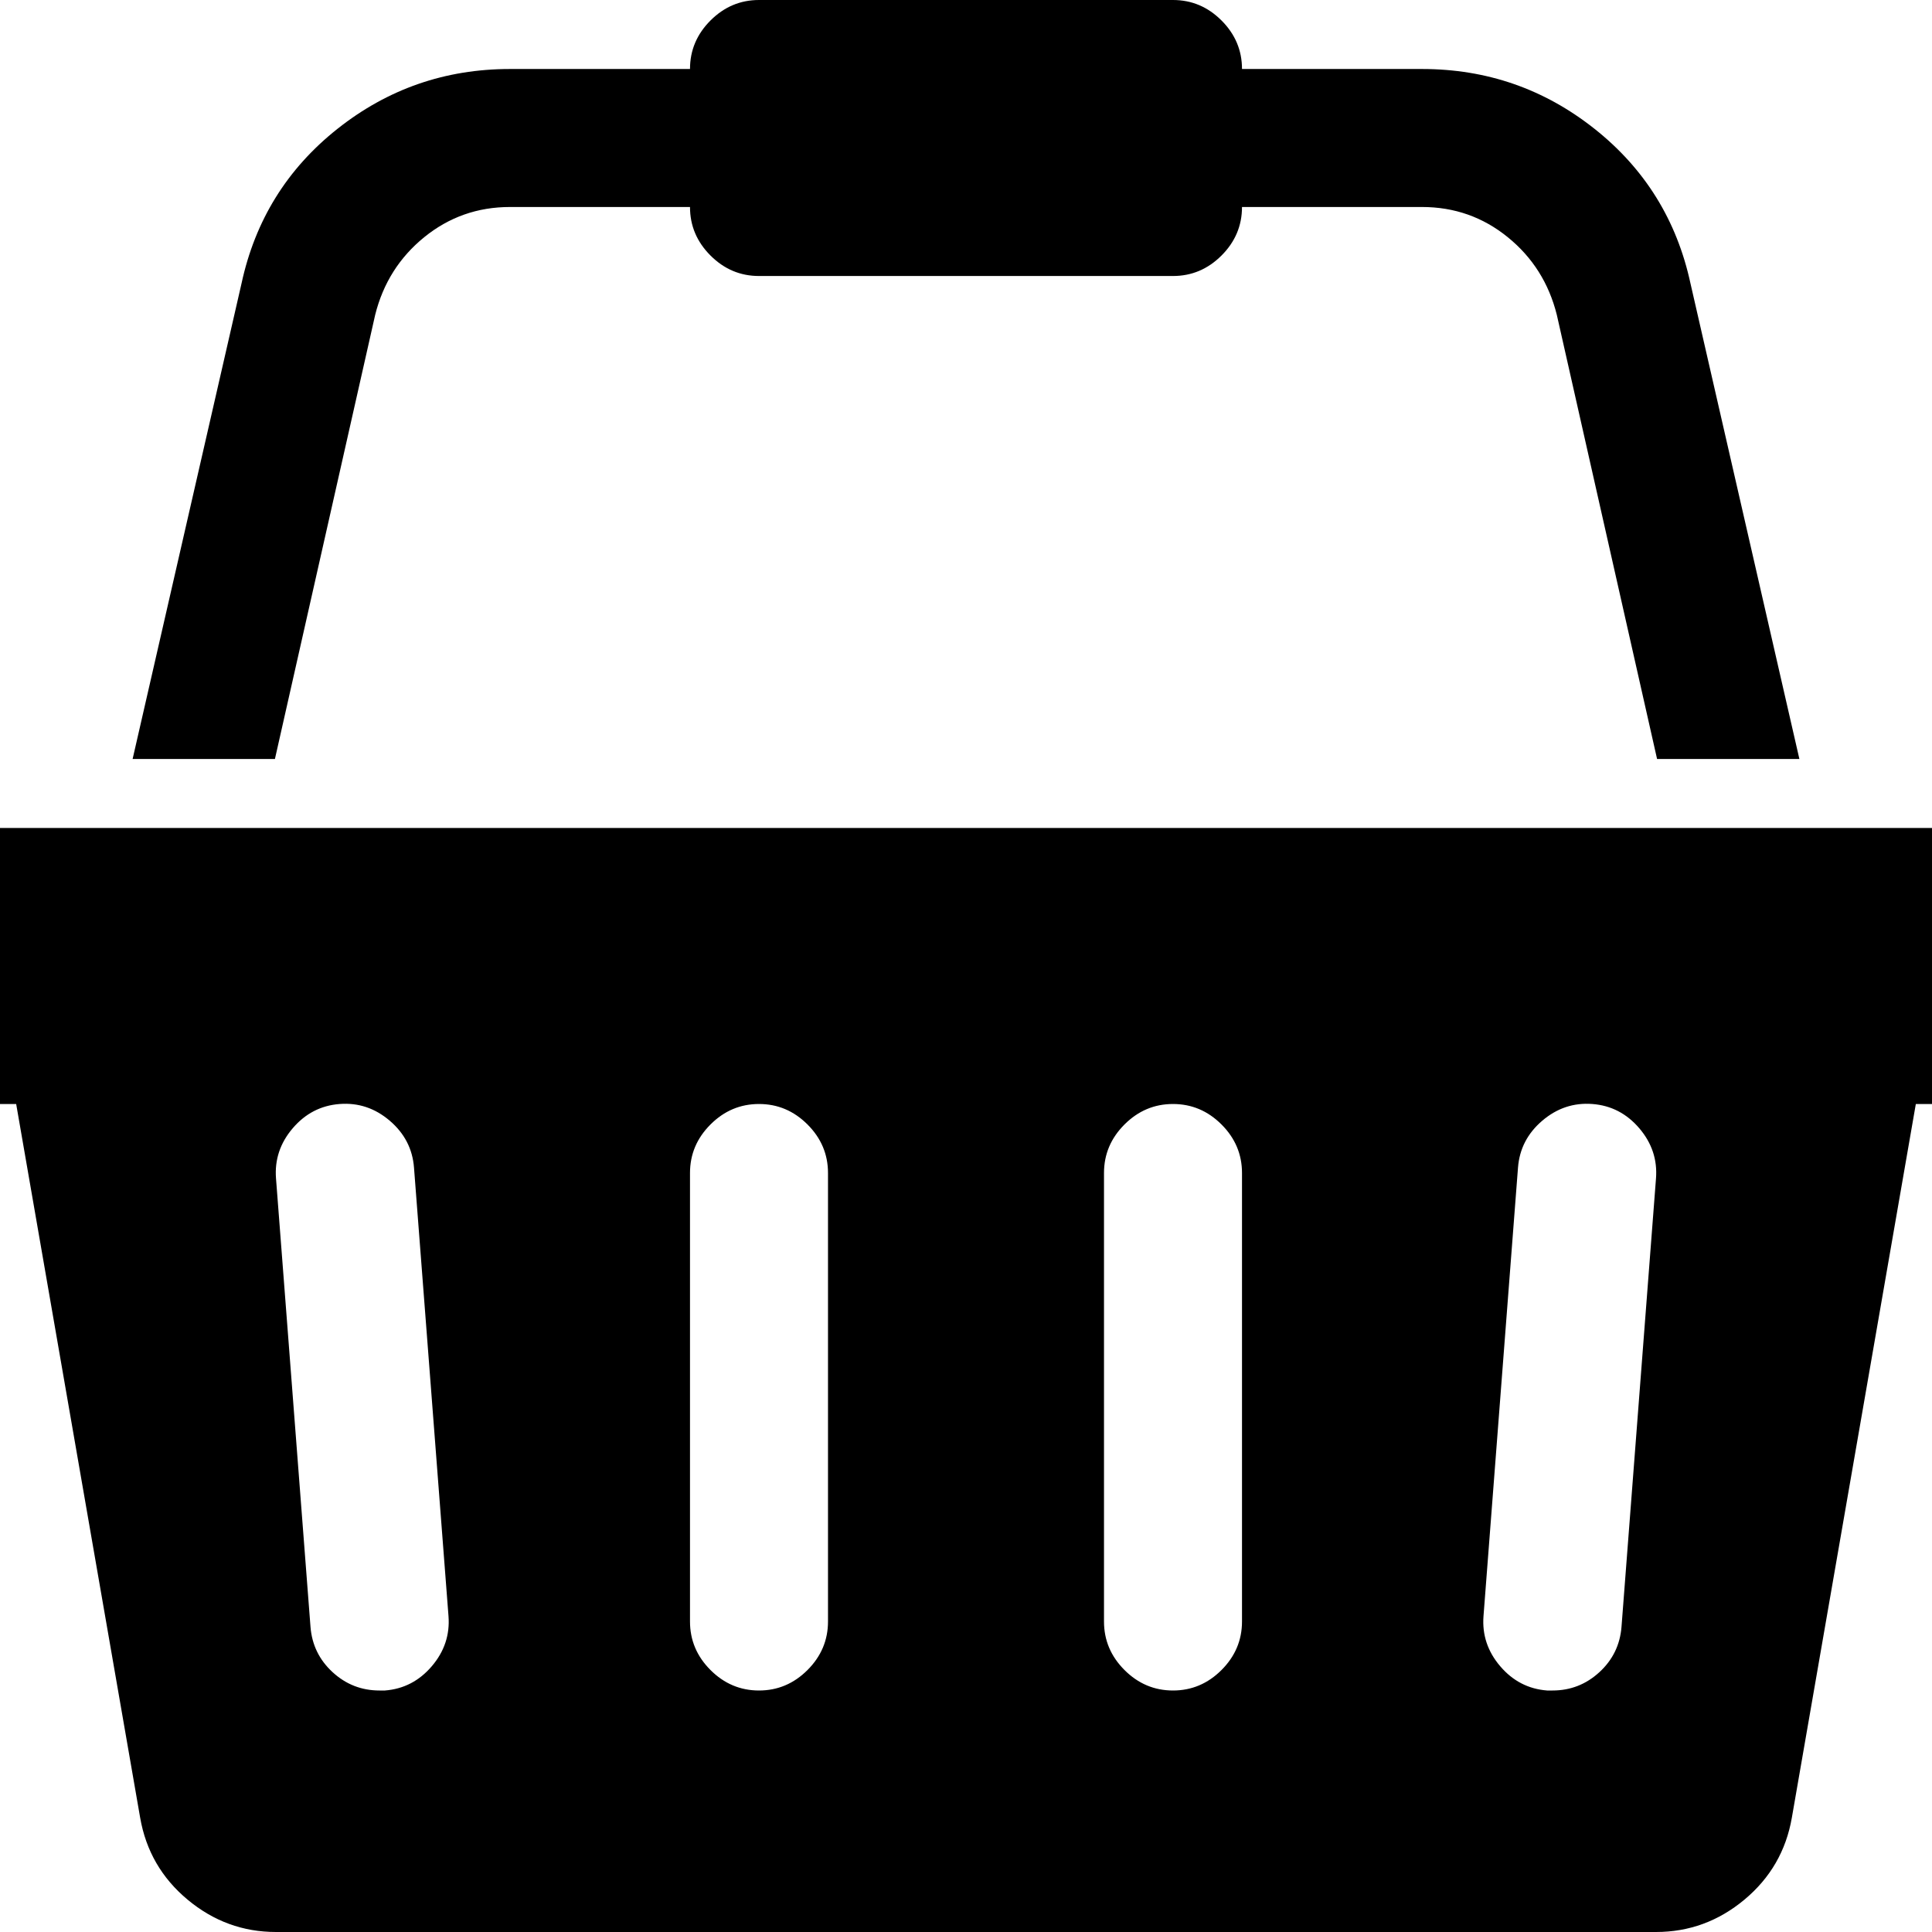
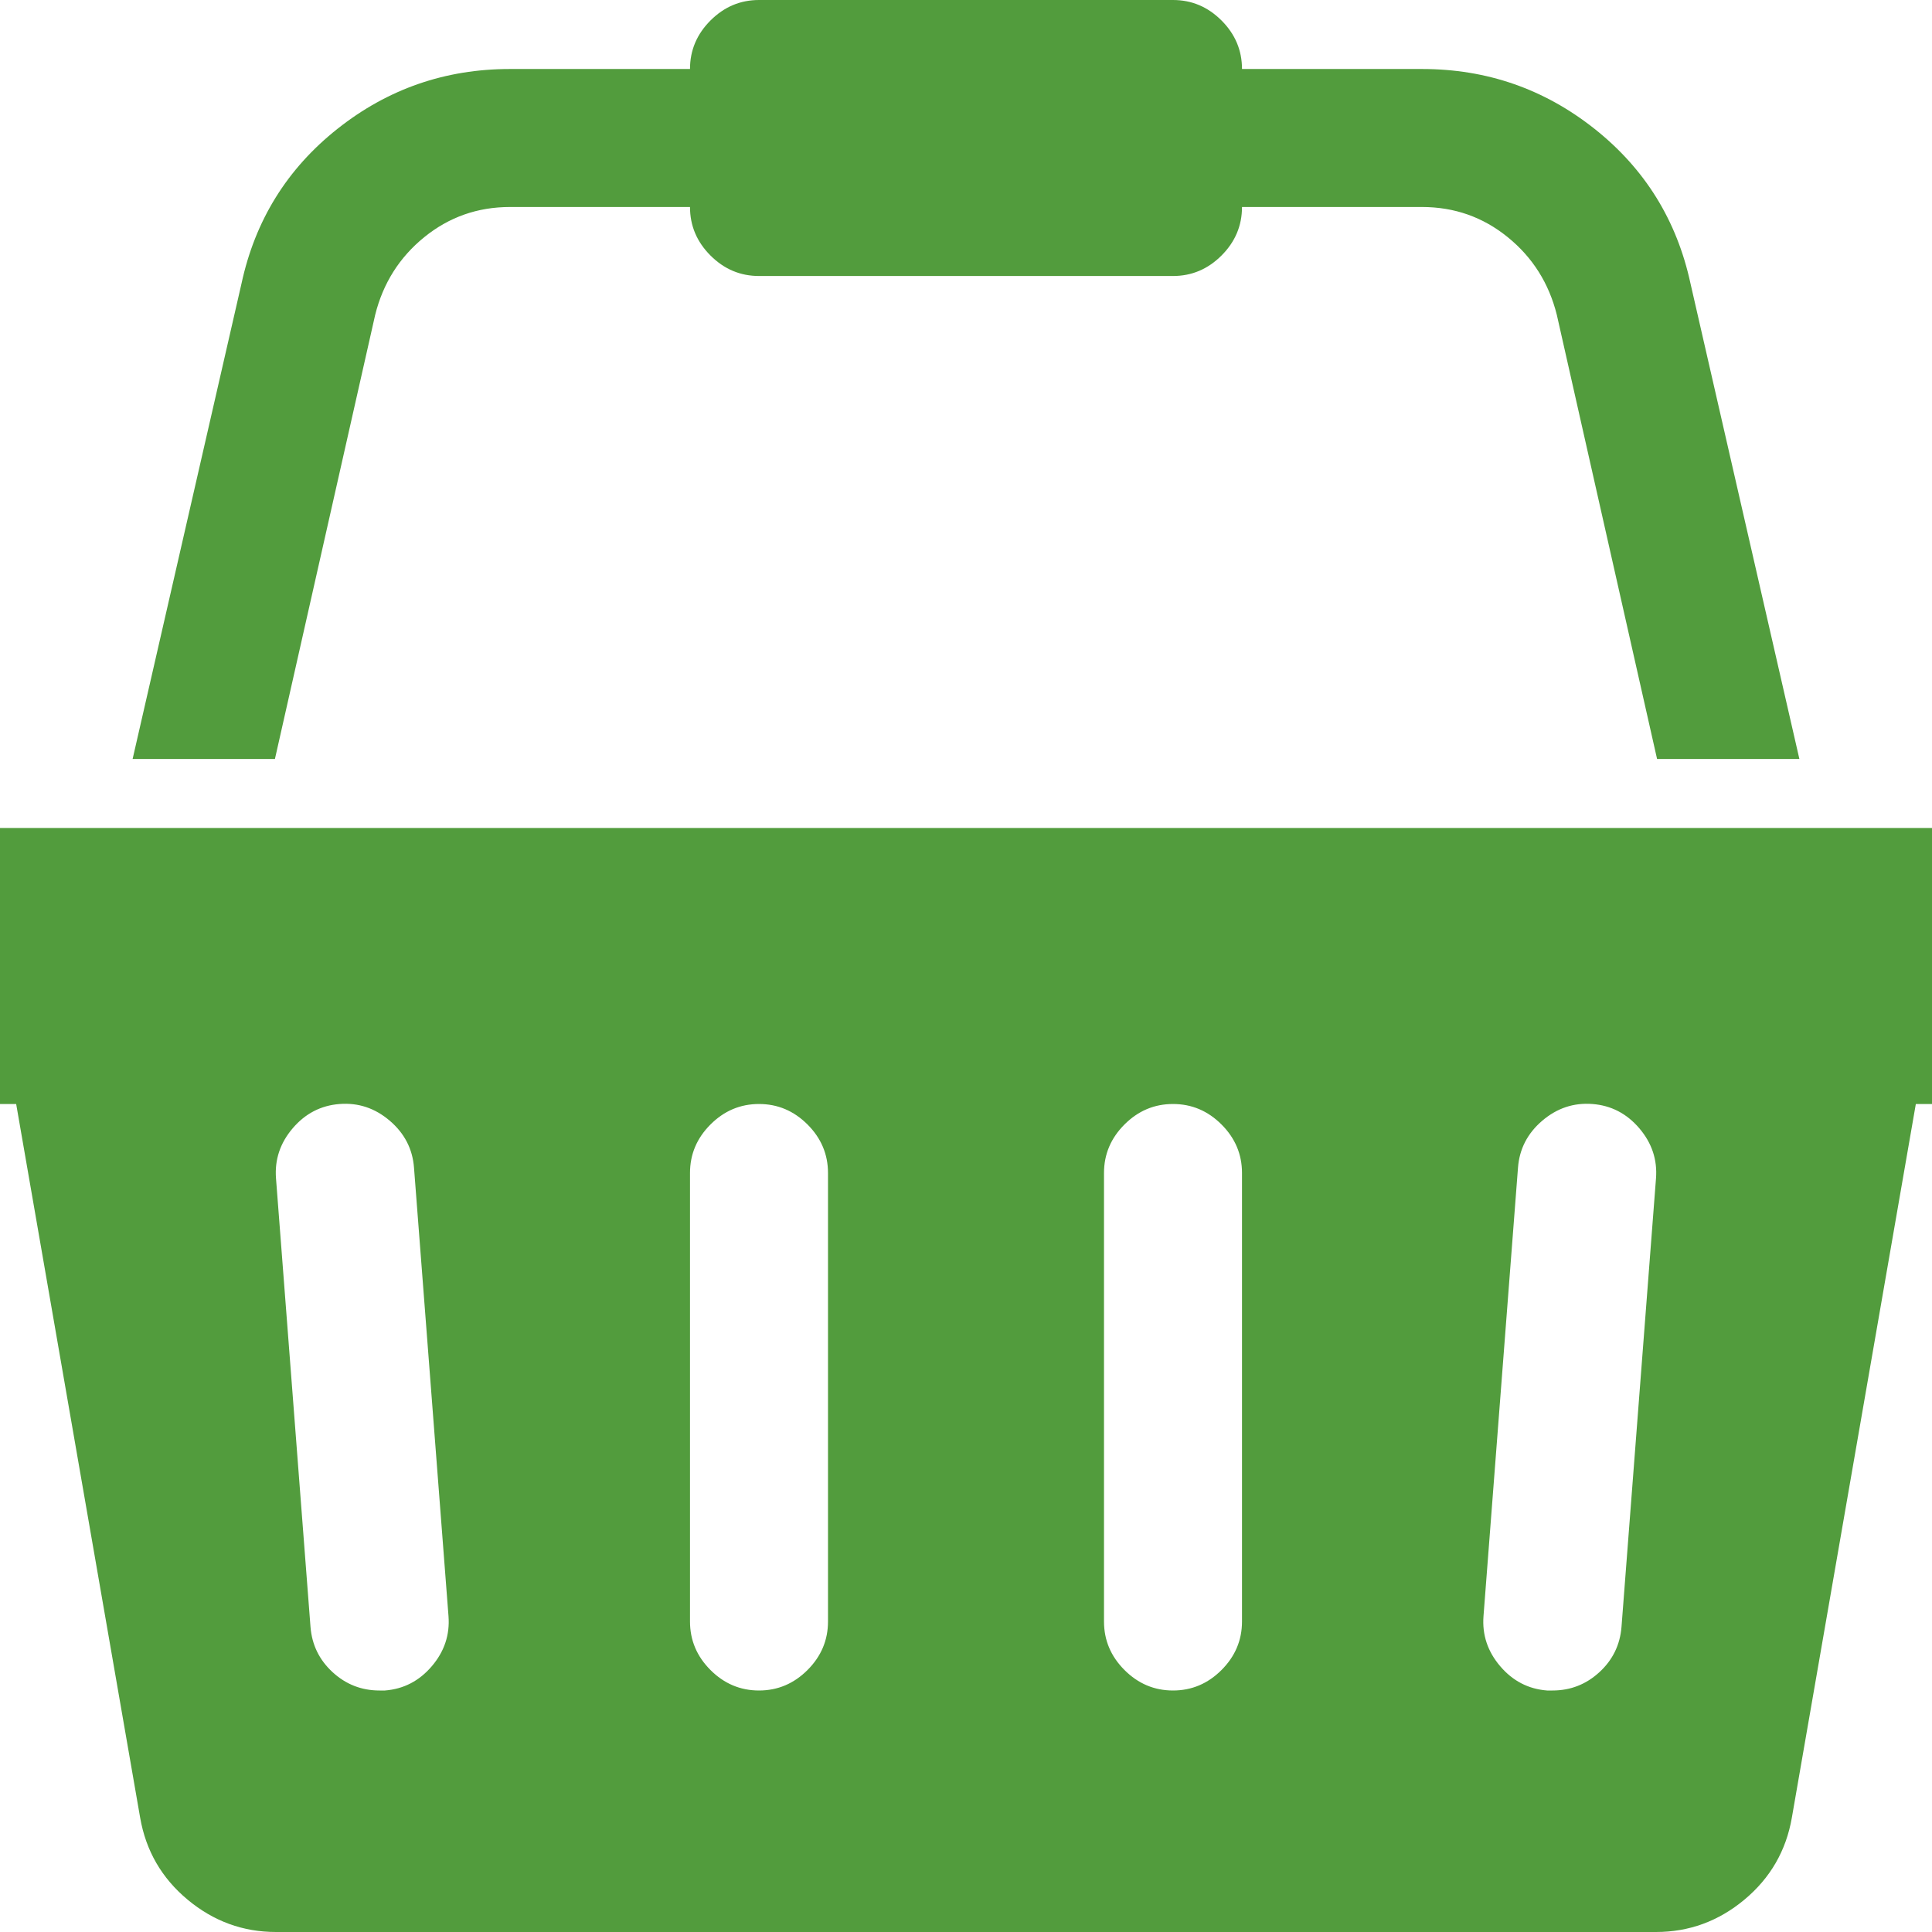
<svg xmlns="http://www.w3.org/2000/svg" height="1792" viewBox="0 0 1792 1792" width="1792">
-   <path d="M1792 768q53 0 90.5 37.5t37.5 90.5-37.5 90.5-90.5 37.5h-15l-115 662q-8 46-44 76t-82 30h-1280q-46 0-82-30t-44-76l-115-662h-15q-53 0-90.5-37.5t-37.5-90.5 37.5-90.5 90.5-37.5h1792zm-1435 800q26-2 43.5-22.5t15.5-46.5l-32-416q-2-26-22.5-43.5t-46.5-15.5-43.5 22.5-15.5 46.5l32 416q2 25 20.5 42t43.5 17h5zm411-64v-416q0-26-19-45t-45-19-45 19-19 45v416q0 26 19 45t45 19 45-19 19-45zm384 0v-416q0-26-19-45t-45-19-45 19-19 45v416q0 26 19 45t45 19 45-19 19-45zm352 5l32-416q2-26-15.5-46.5t-43.5-22.5-46.5 15.5-22.5 43.5l-32 416q-2 26 15.5 46.5t43.5 22.5h5q25 0 43.5-17t20.5-42zm-1156-1217l-93 412h-132l101-441q19-88 89-143.5t160-55.5h167q0-26 19-45t45-19h384q26 0 45 19t19 45h167q90 0 160 55.5t89 143.5l101 441h-132l-93-412q-11-44-45.5-72t-79.5-28h-167q0 26-19 45t-45 19h-384q-26 0-45-19t-19-45h-167q-45 0-79.5 28t-45.5 72z" />
+   <path fill="#529C3D" d="M1792 768q53 0 90.5 37.5t37.5 90.5-37.5 90.5-90.5 37.5h-15l-115 662q-8 46-44 76t-82 30h-1280q-46 0-82-30t-44-76l-115-662h-15q-53 0-90.5-37.5t-37.5-90.5 37.5-90.5 90.5-37.5h1792zm-1435 800q26-2 43.5-22.5t15.5-46.5l-32-416q-2-26-22.5-43.5t-46.5-15.5-43.5 22.5-15.5 46.5l32 416q2 25 20.5 42t43.5 17h5zm411-64v-416q0-26-19-45t-45-19-45 19-19 45v416q0 26 19 45t45 19 45-19 19-45zm384 0v-416q0-26-19-45t-45-19-45 19-19 45v416q0 26 19 45t45 19 45-19 19-45zm352 5l32-416q2-26-15.5-46.5t-43.5-22.5-46.5 15.5-22.5 43.5l-32 416q-2 26 15.5 46.5t43.5 22.5h5q25 0 43.5-17t20.5-42zm-1156-1217l-93 412h-132l101-441q19-88 89-143.5t160-55.5h167q0-26 19-45t45-19h384q26 0 45 19t19 45h167q90 0 160 55.5t89 143.5l101 441h-132l-93-412q-11-44-45.5-72t-79.5-28h-167q0 26-19 45t-45 19h-384q-26 0-45-19t-19-45h-167q-45 0-79.5 28t-45.5 72z" />
</svg>
